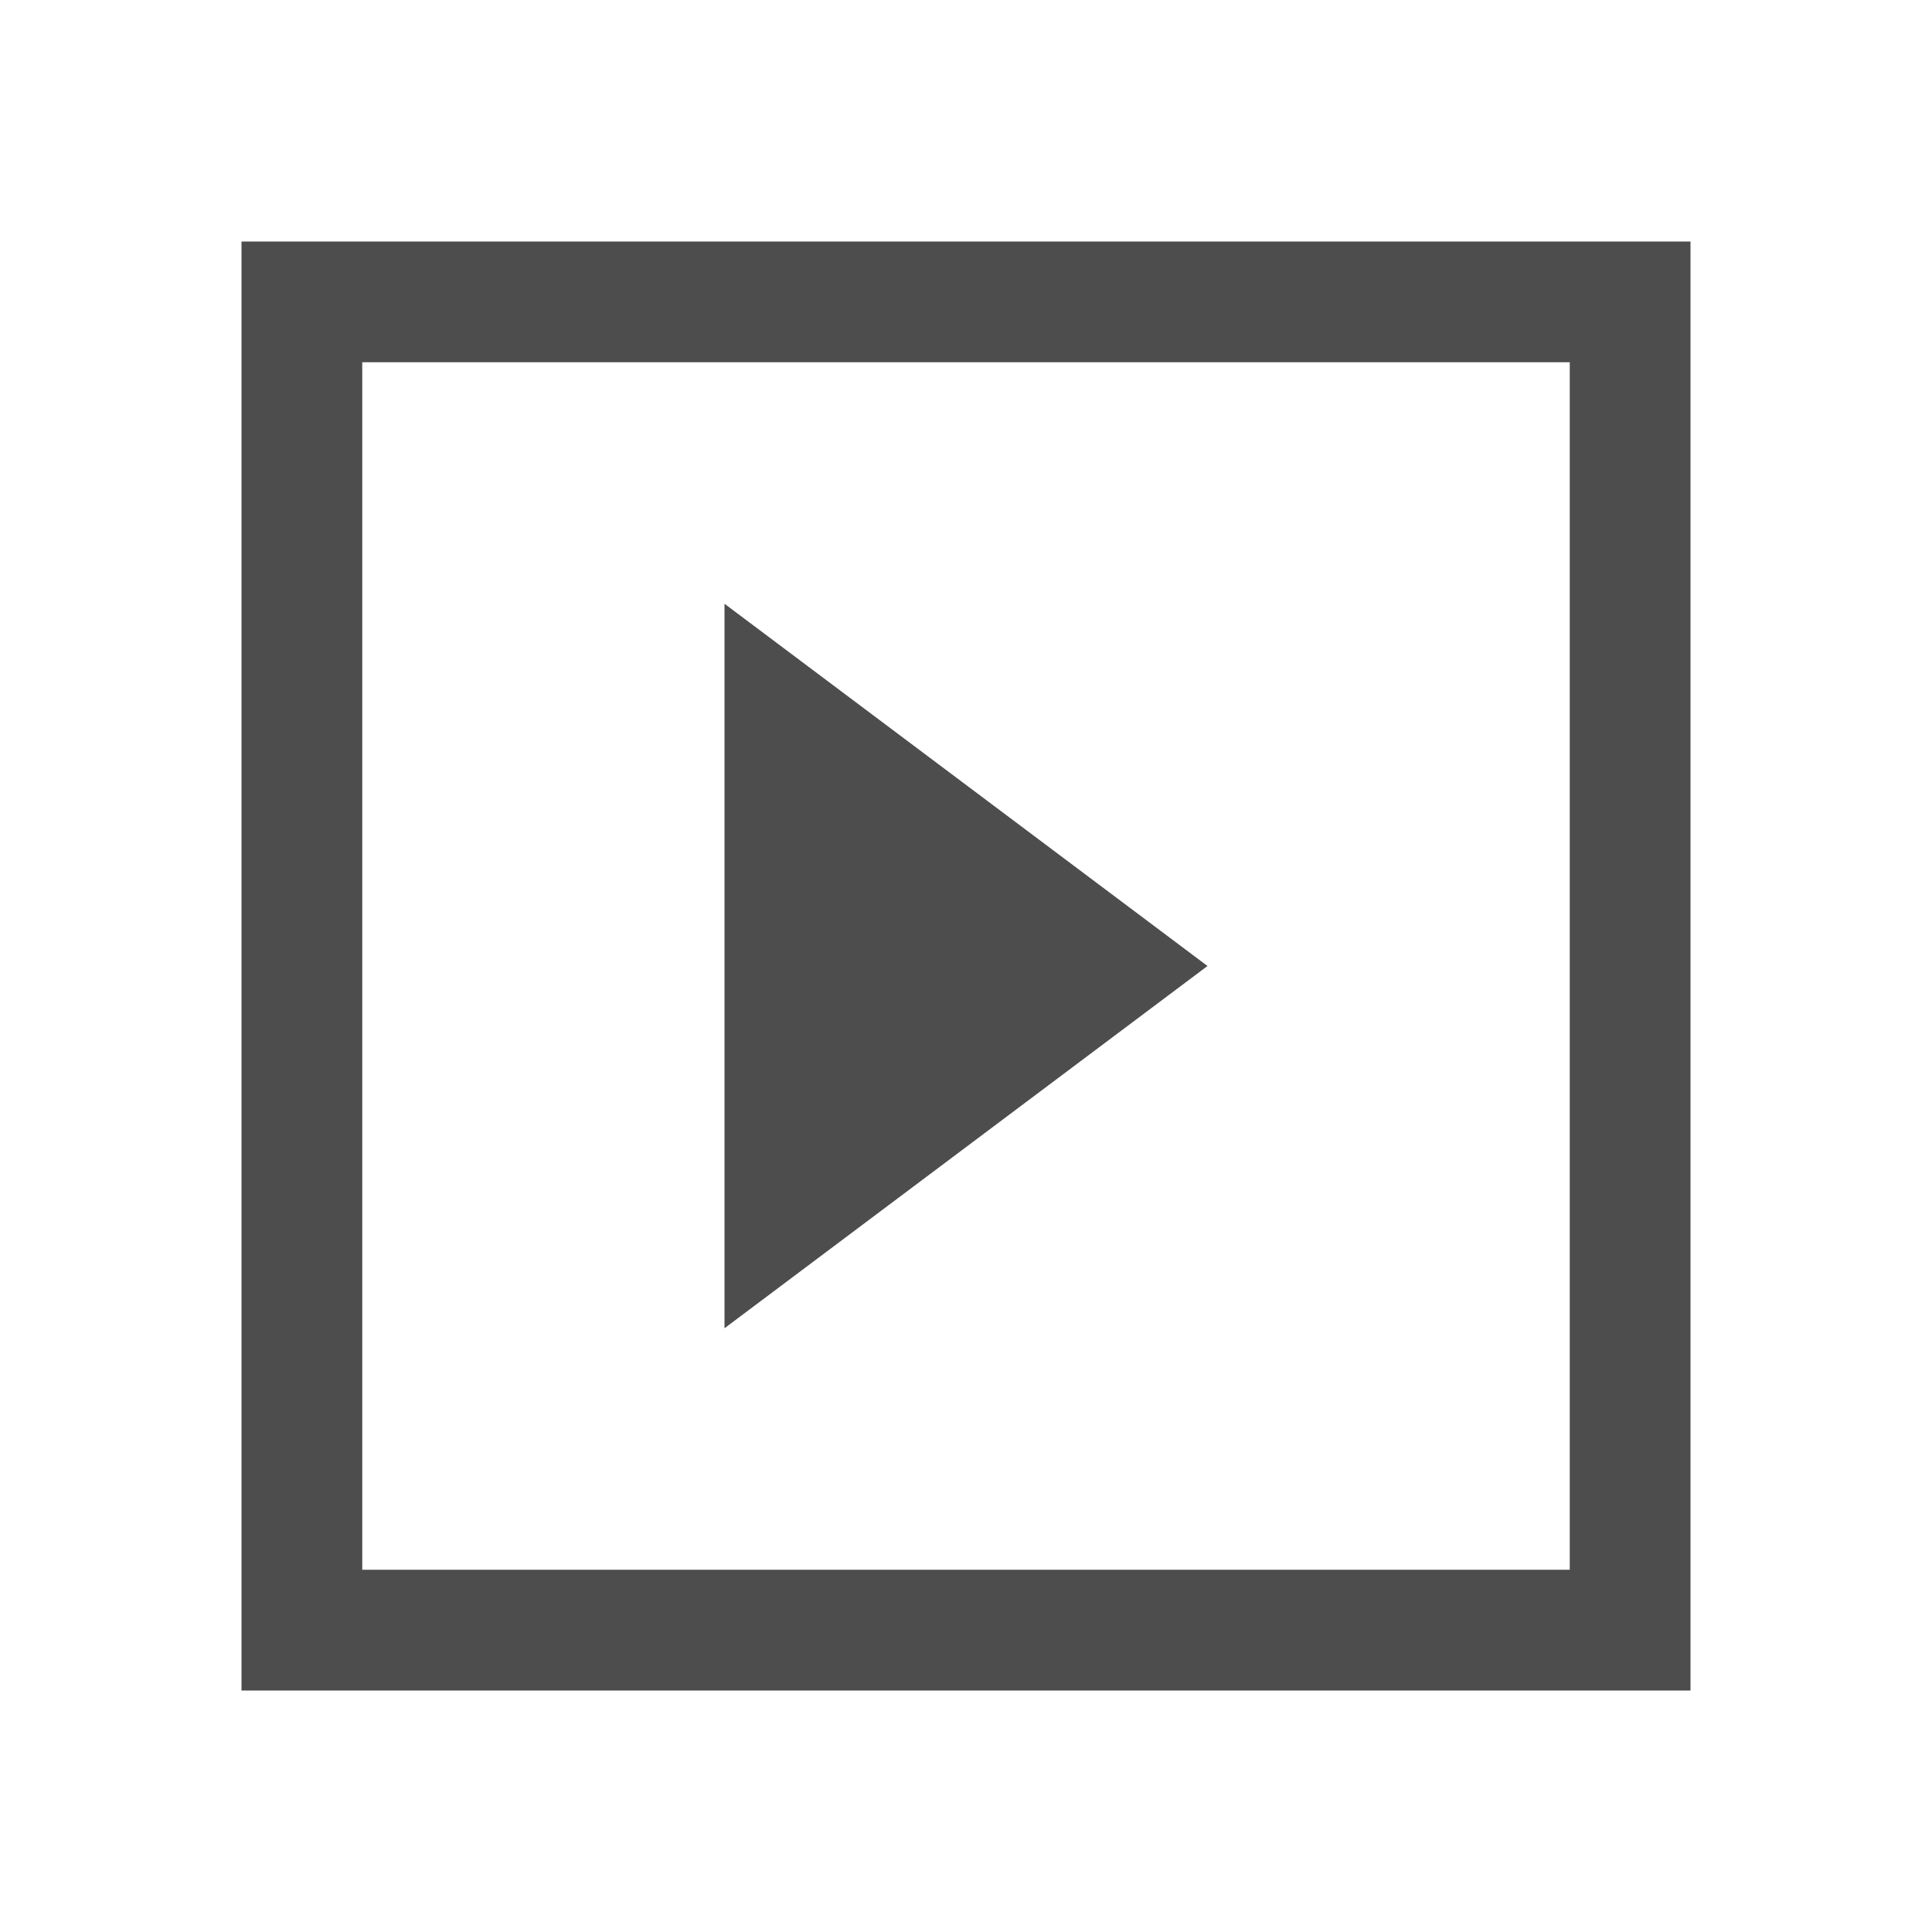
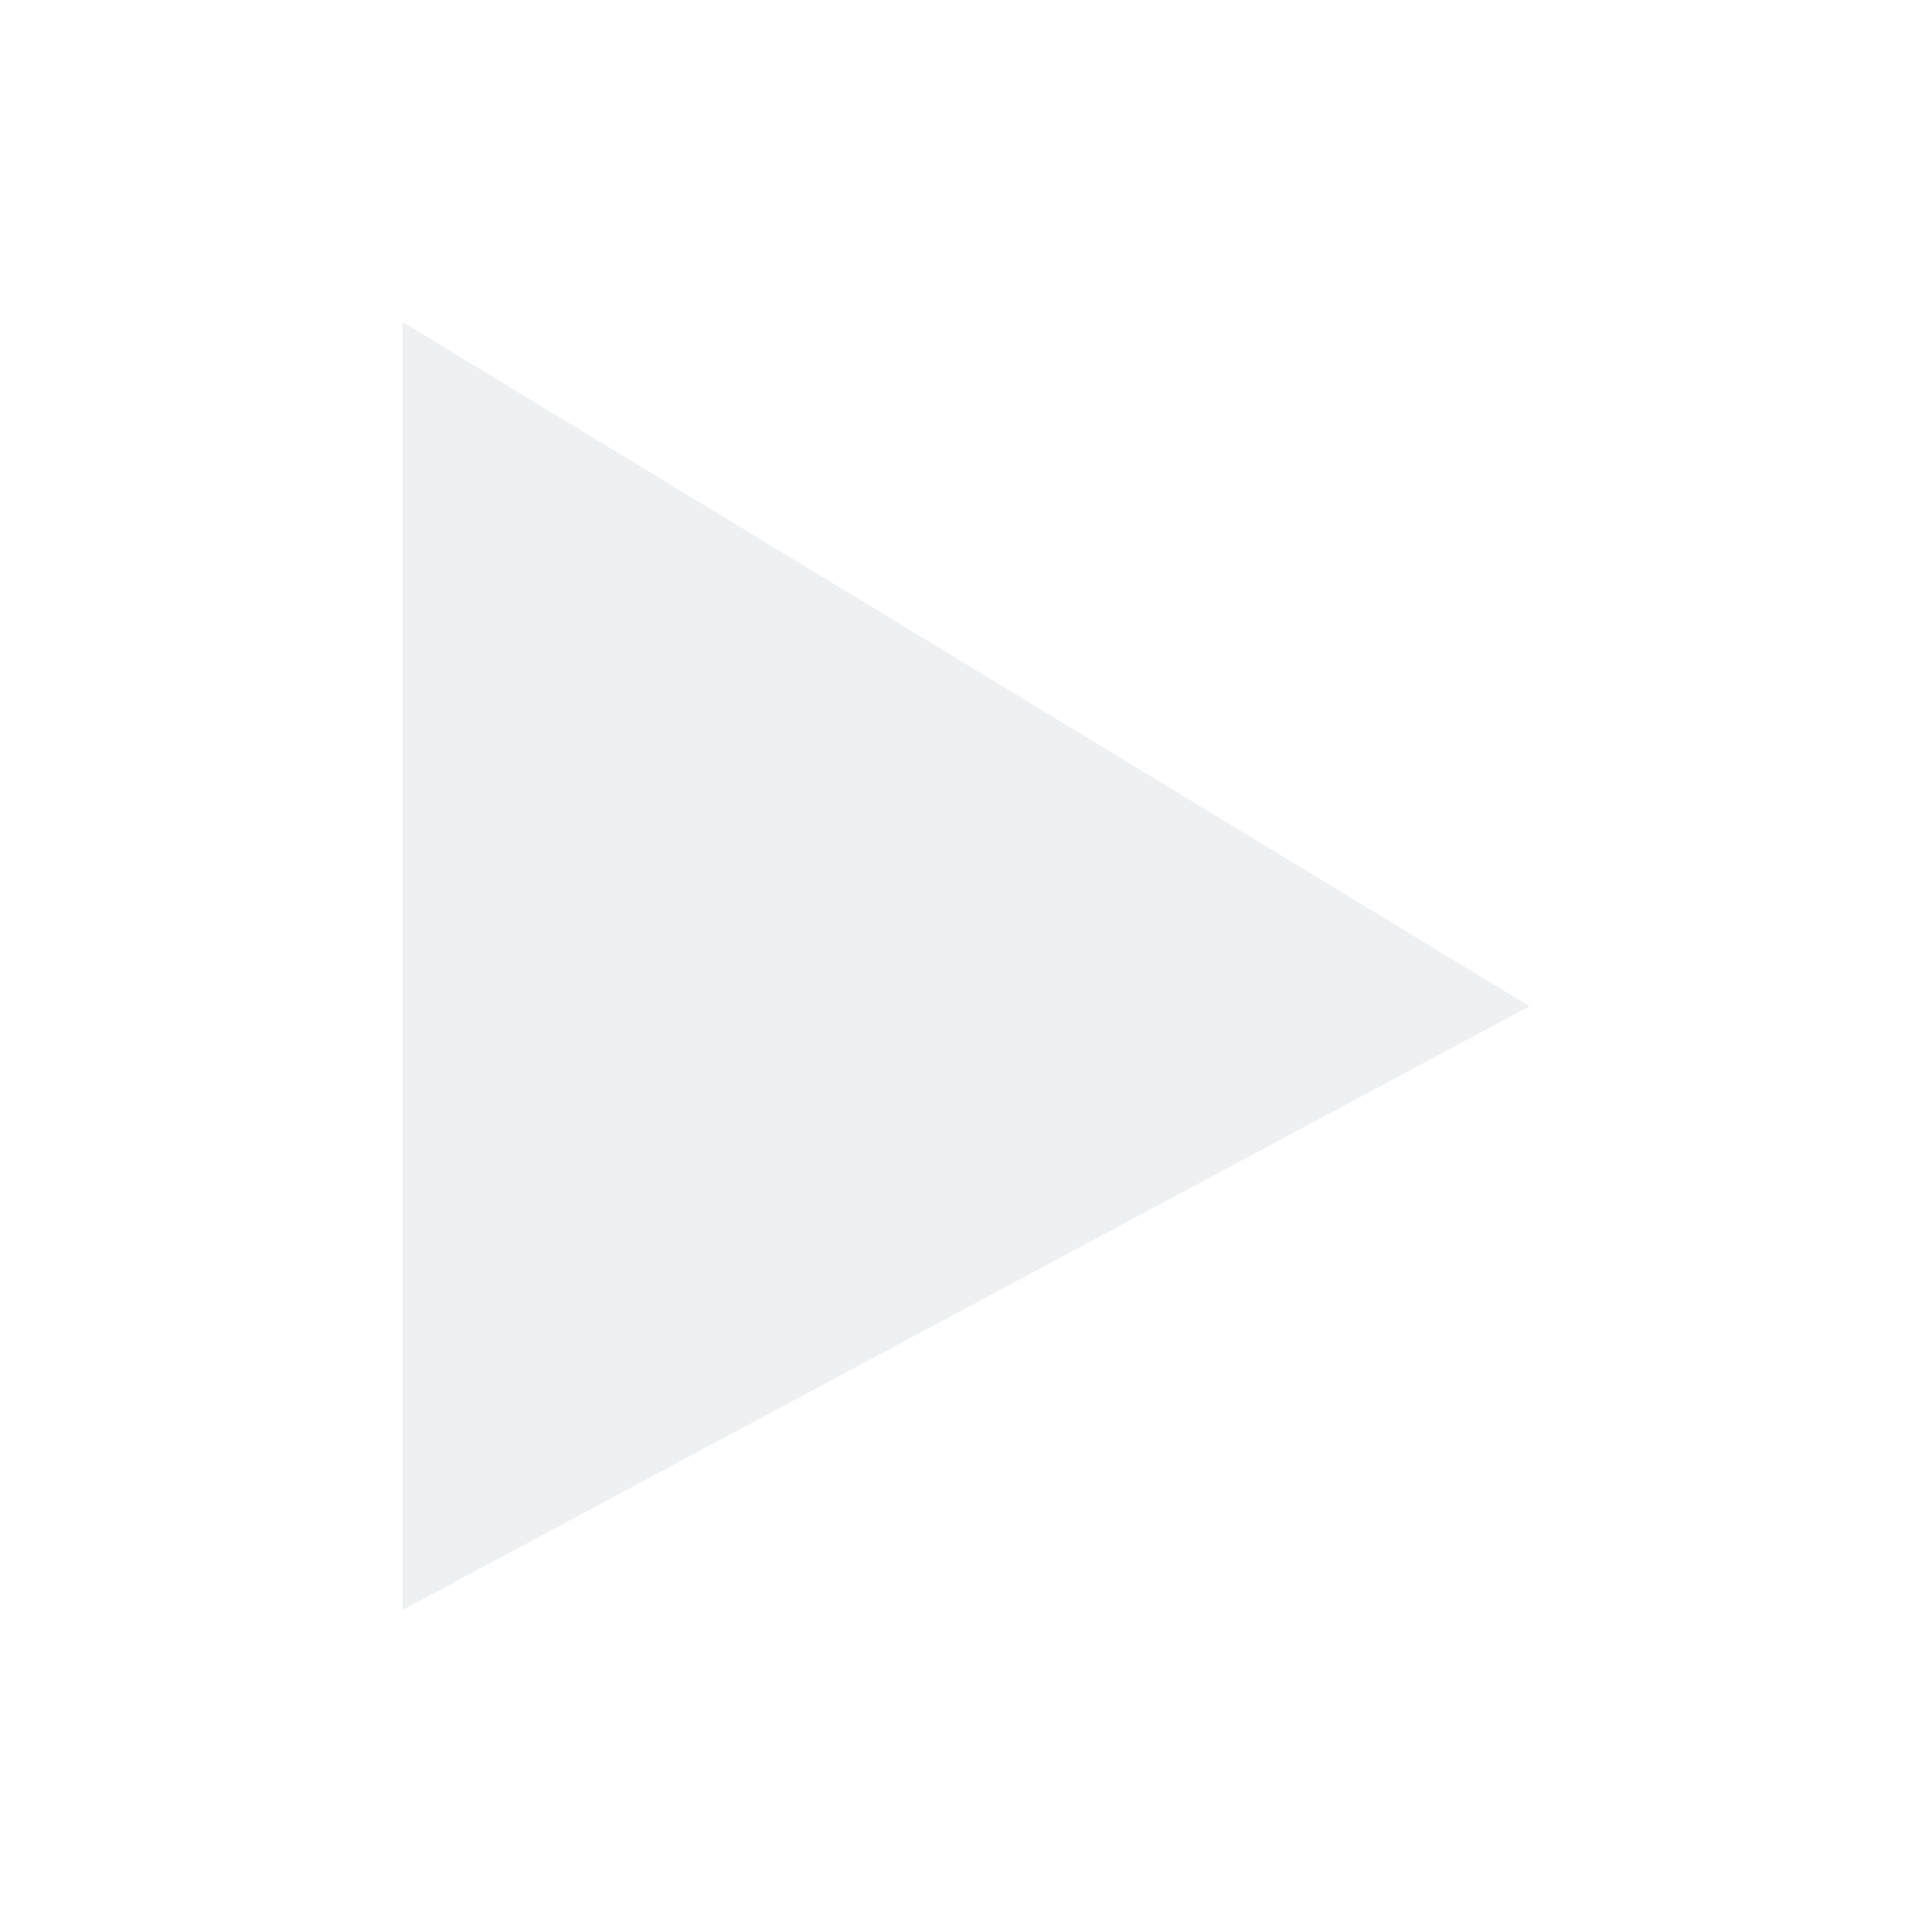
- <svg xmlns="http://www.w3.org/2000/svg" viewBox="0 0 16 16">
+ <svg xmlns="http://www.w3.org/2000/svg" viewBox="0 0 24 24">
  <defs id="defs3051">
    <style type="text/css" id="current-color-scheme">
      .ColorScheme-Text {
-         color:#4d4d4d;
+         color:#eff0f1;
      }
      </style>
  </defs>
-   <path style="fill:currentColor;fill-opacity:1;stroke:none" d="M 2 2 L 2 14 L 14 14 L 14 2 L 2 2 z M 3 3 L 13 3 L 13 13 L 3 13 L 3 3 z M 6 5 L 6 11 L 10 8 L 6 5 z " class="ColorScheme-Text" />
+   <path style="fill:currentColor;fill-opacity:1;stroke:none" d="m 5 4 0 16 L 19 12.5 Z" class="ColorScheme-Text" />
</svg>
